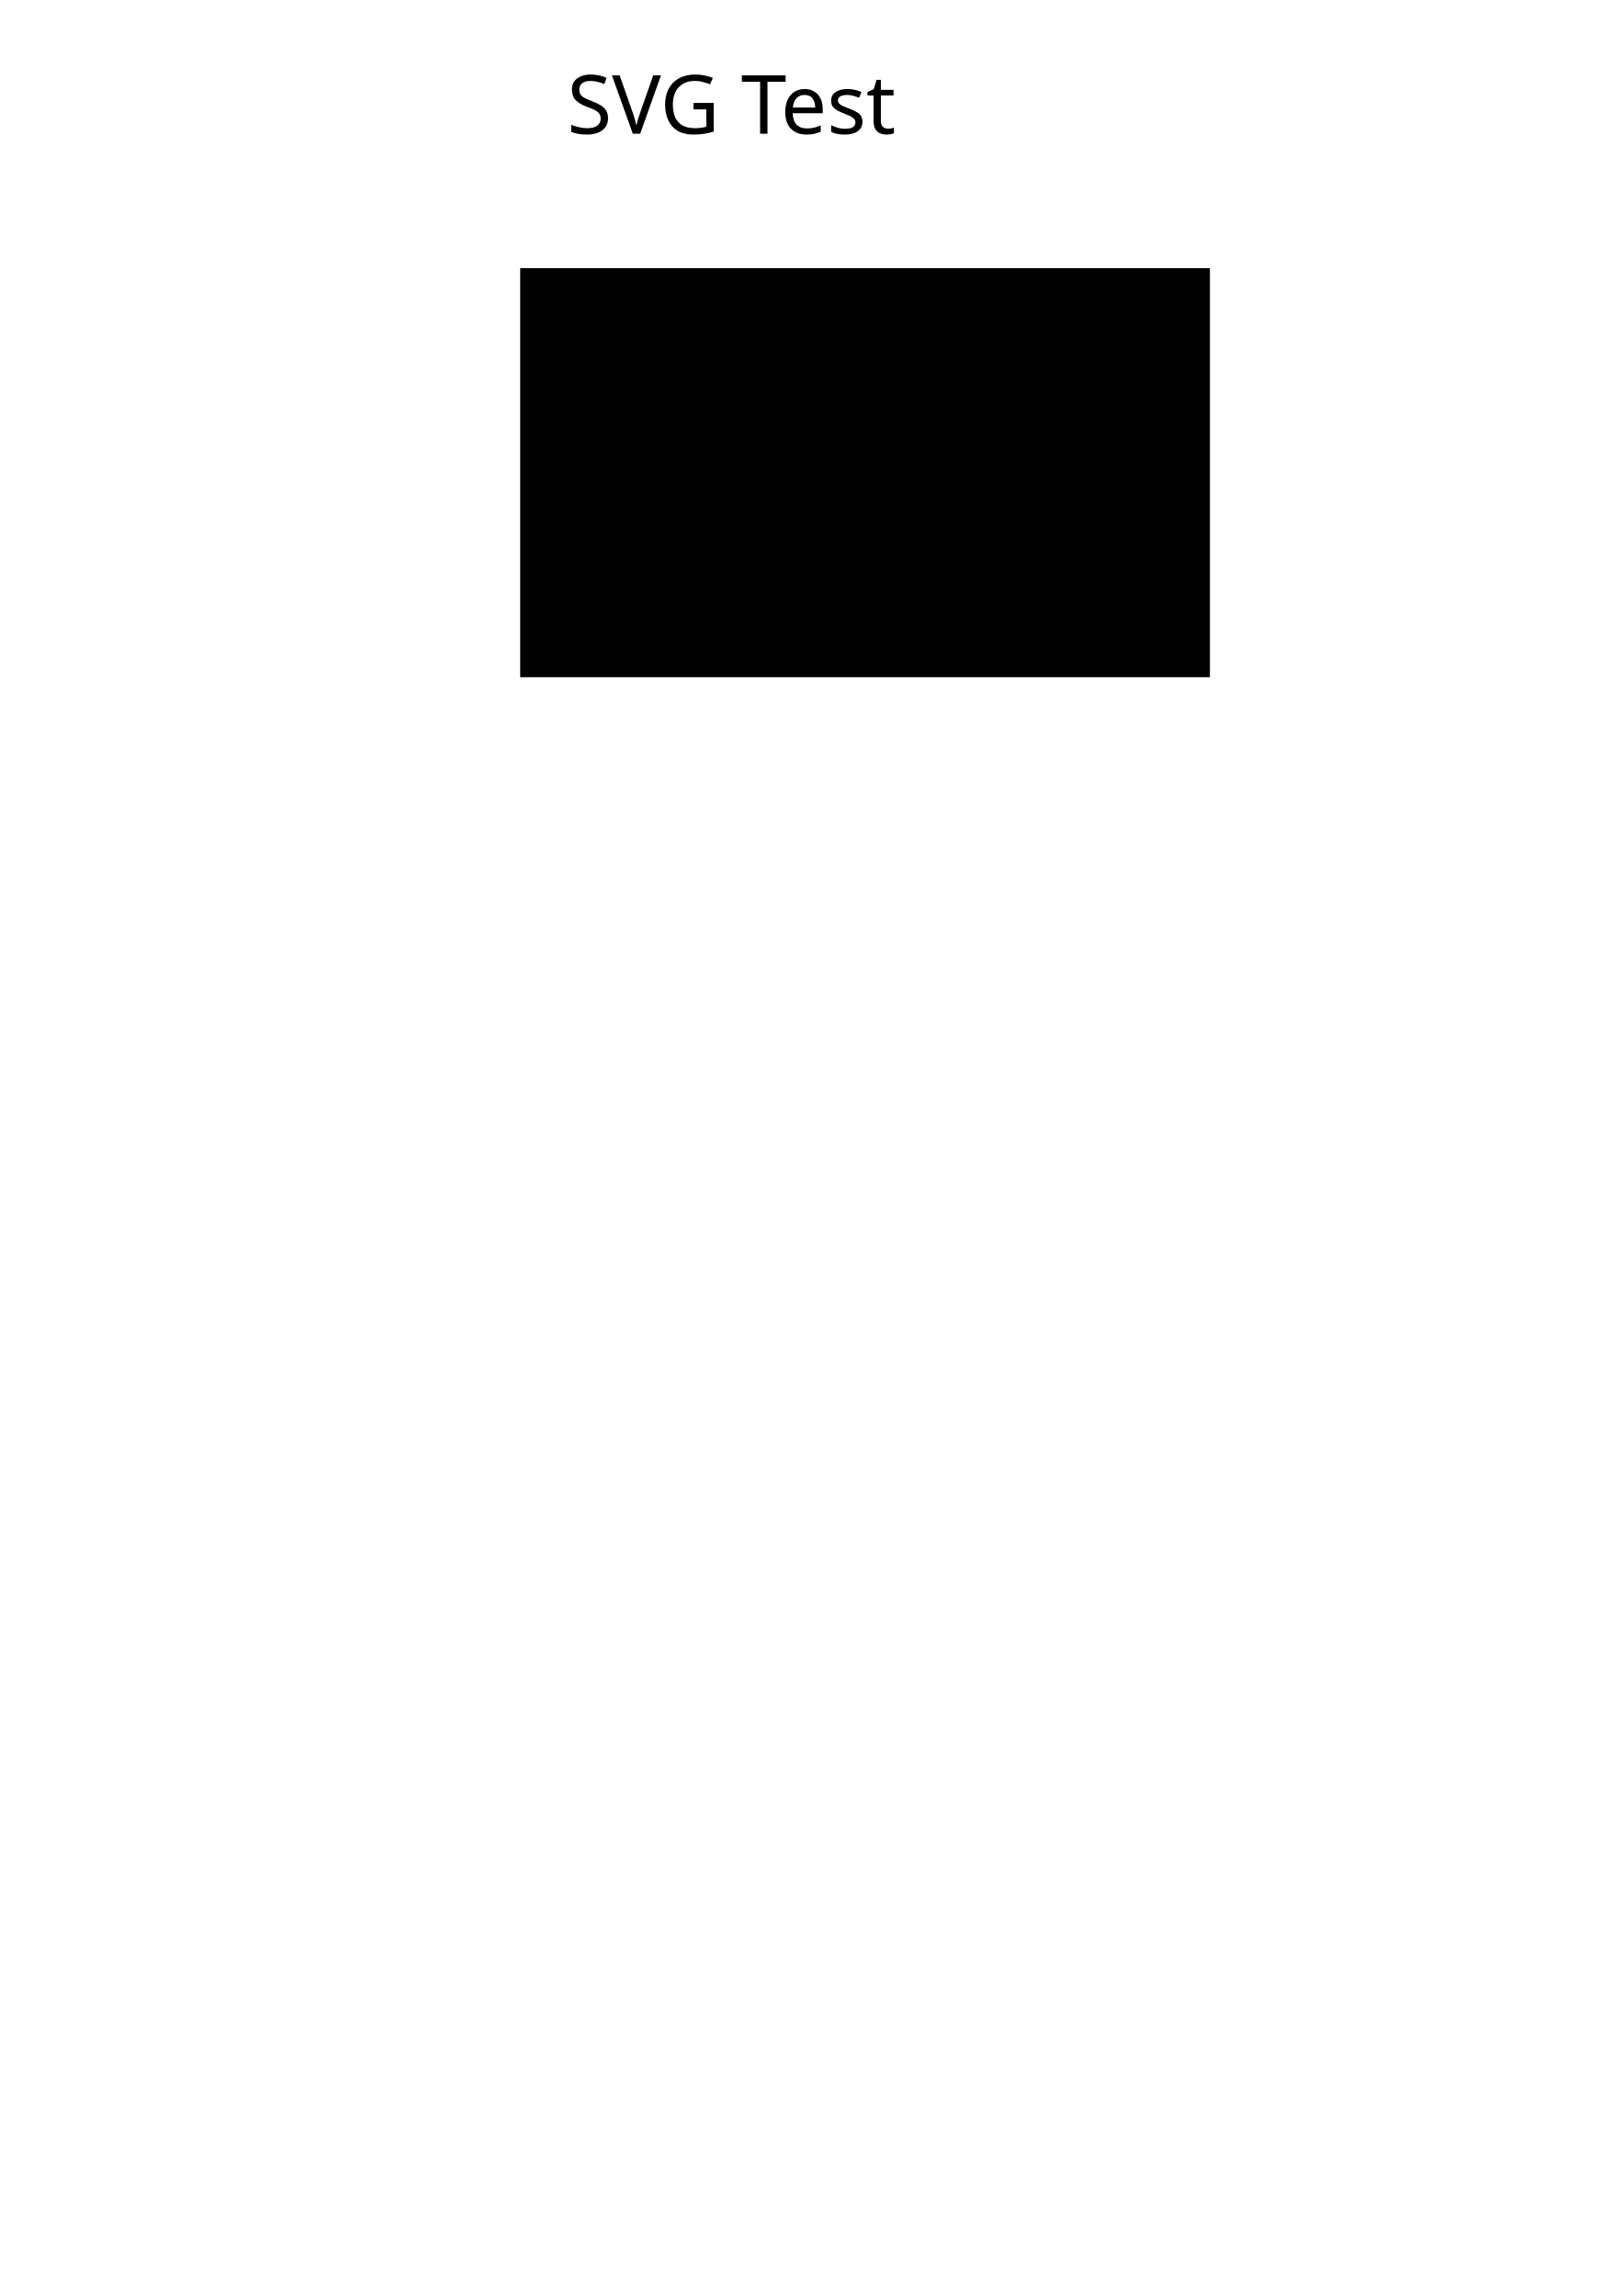
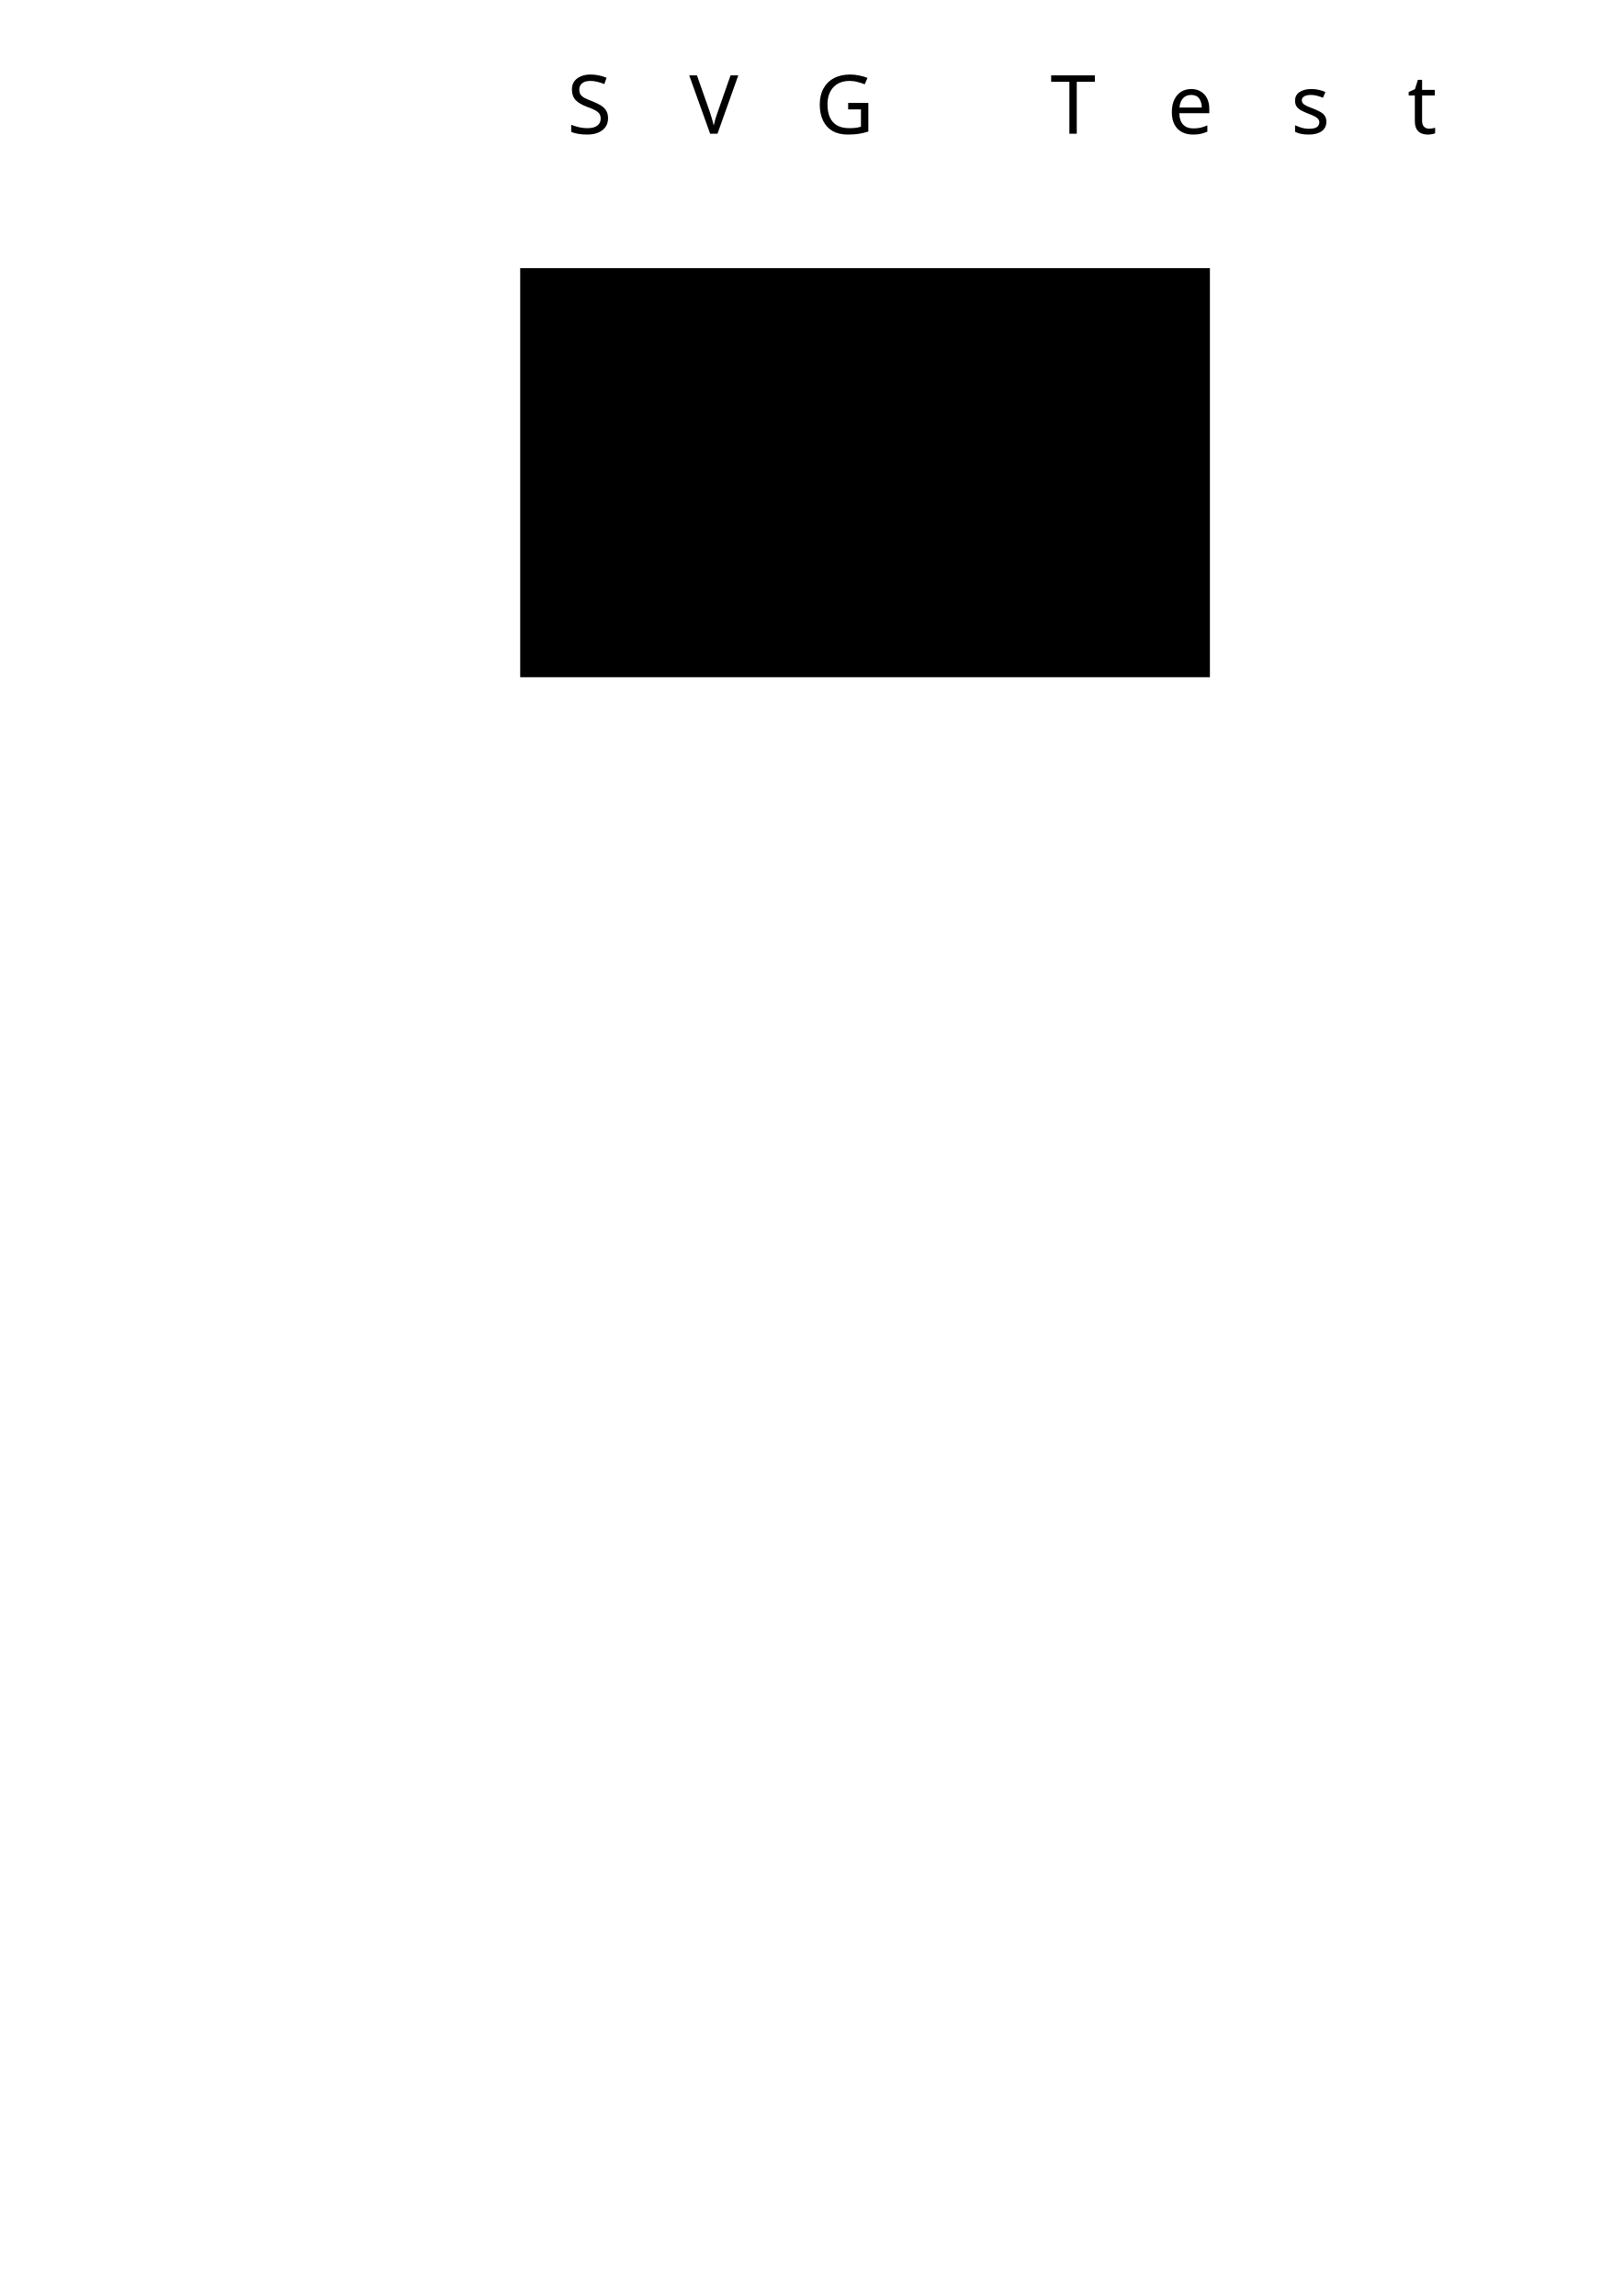
<svg xmlns="http://www.w3.org/2000/svg" width="210mm" height="297mm" viewBox="0 0 210 297" version="1.1" id="svg8">
  <defs id="defs2" />
  <g id="layer1">
    <rect id="rect16" width="89.202" height="52.917" x="67.28" y="34.685" style="stroke-width:0.265" />
-     <text xml:space="preserve" style="font-style:normal;font-weight:normal;font-size:10.583px;line-height:1.25;font-family:sans-serif;letter-spacing:0px;word-spacing:0px;fill:#000000;fill-opacity:1;stroke:none;stroke-width:0.265" x="73.327" y="17.298" id="text20">
+     <text xml:space="preserve" style="font-style:normal;font-weight:normal;font-size:10.583px;line-height:1.25;font-family:sans-serif;letter-spacing:10px;word-spacing:0px;fill:#000000;fill-opacity:1;stroke:none;stroke-width:0.265" x="73.327" y="17.298" id="text20">
      <tspan id="tspan18" x="73.327" y="17.298" style="stroke-width:0.265">SVG Test</tspan>
    </text>
  </g>
</svg>
